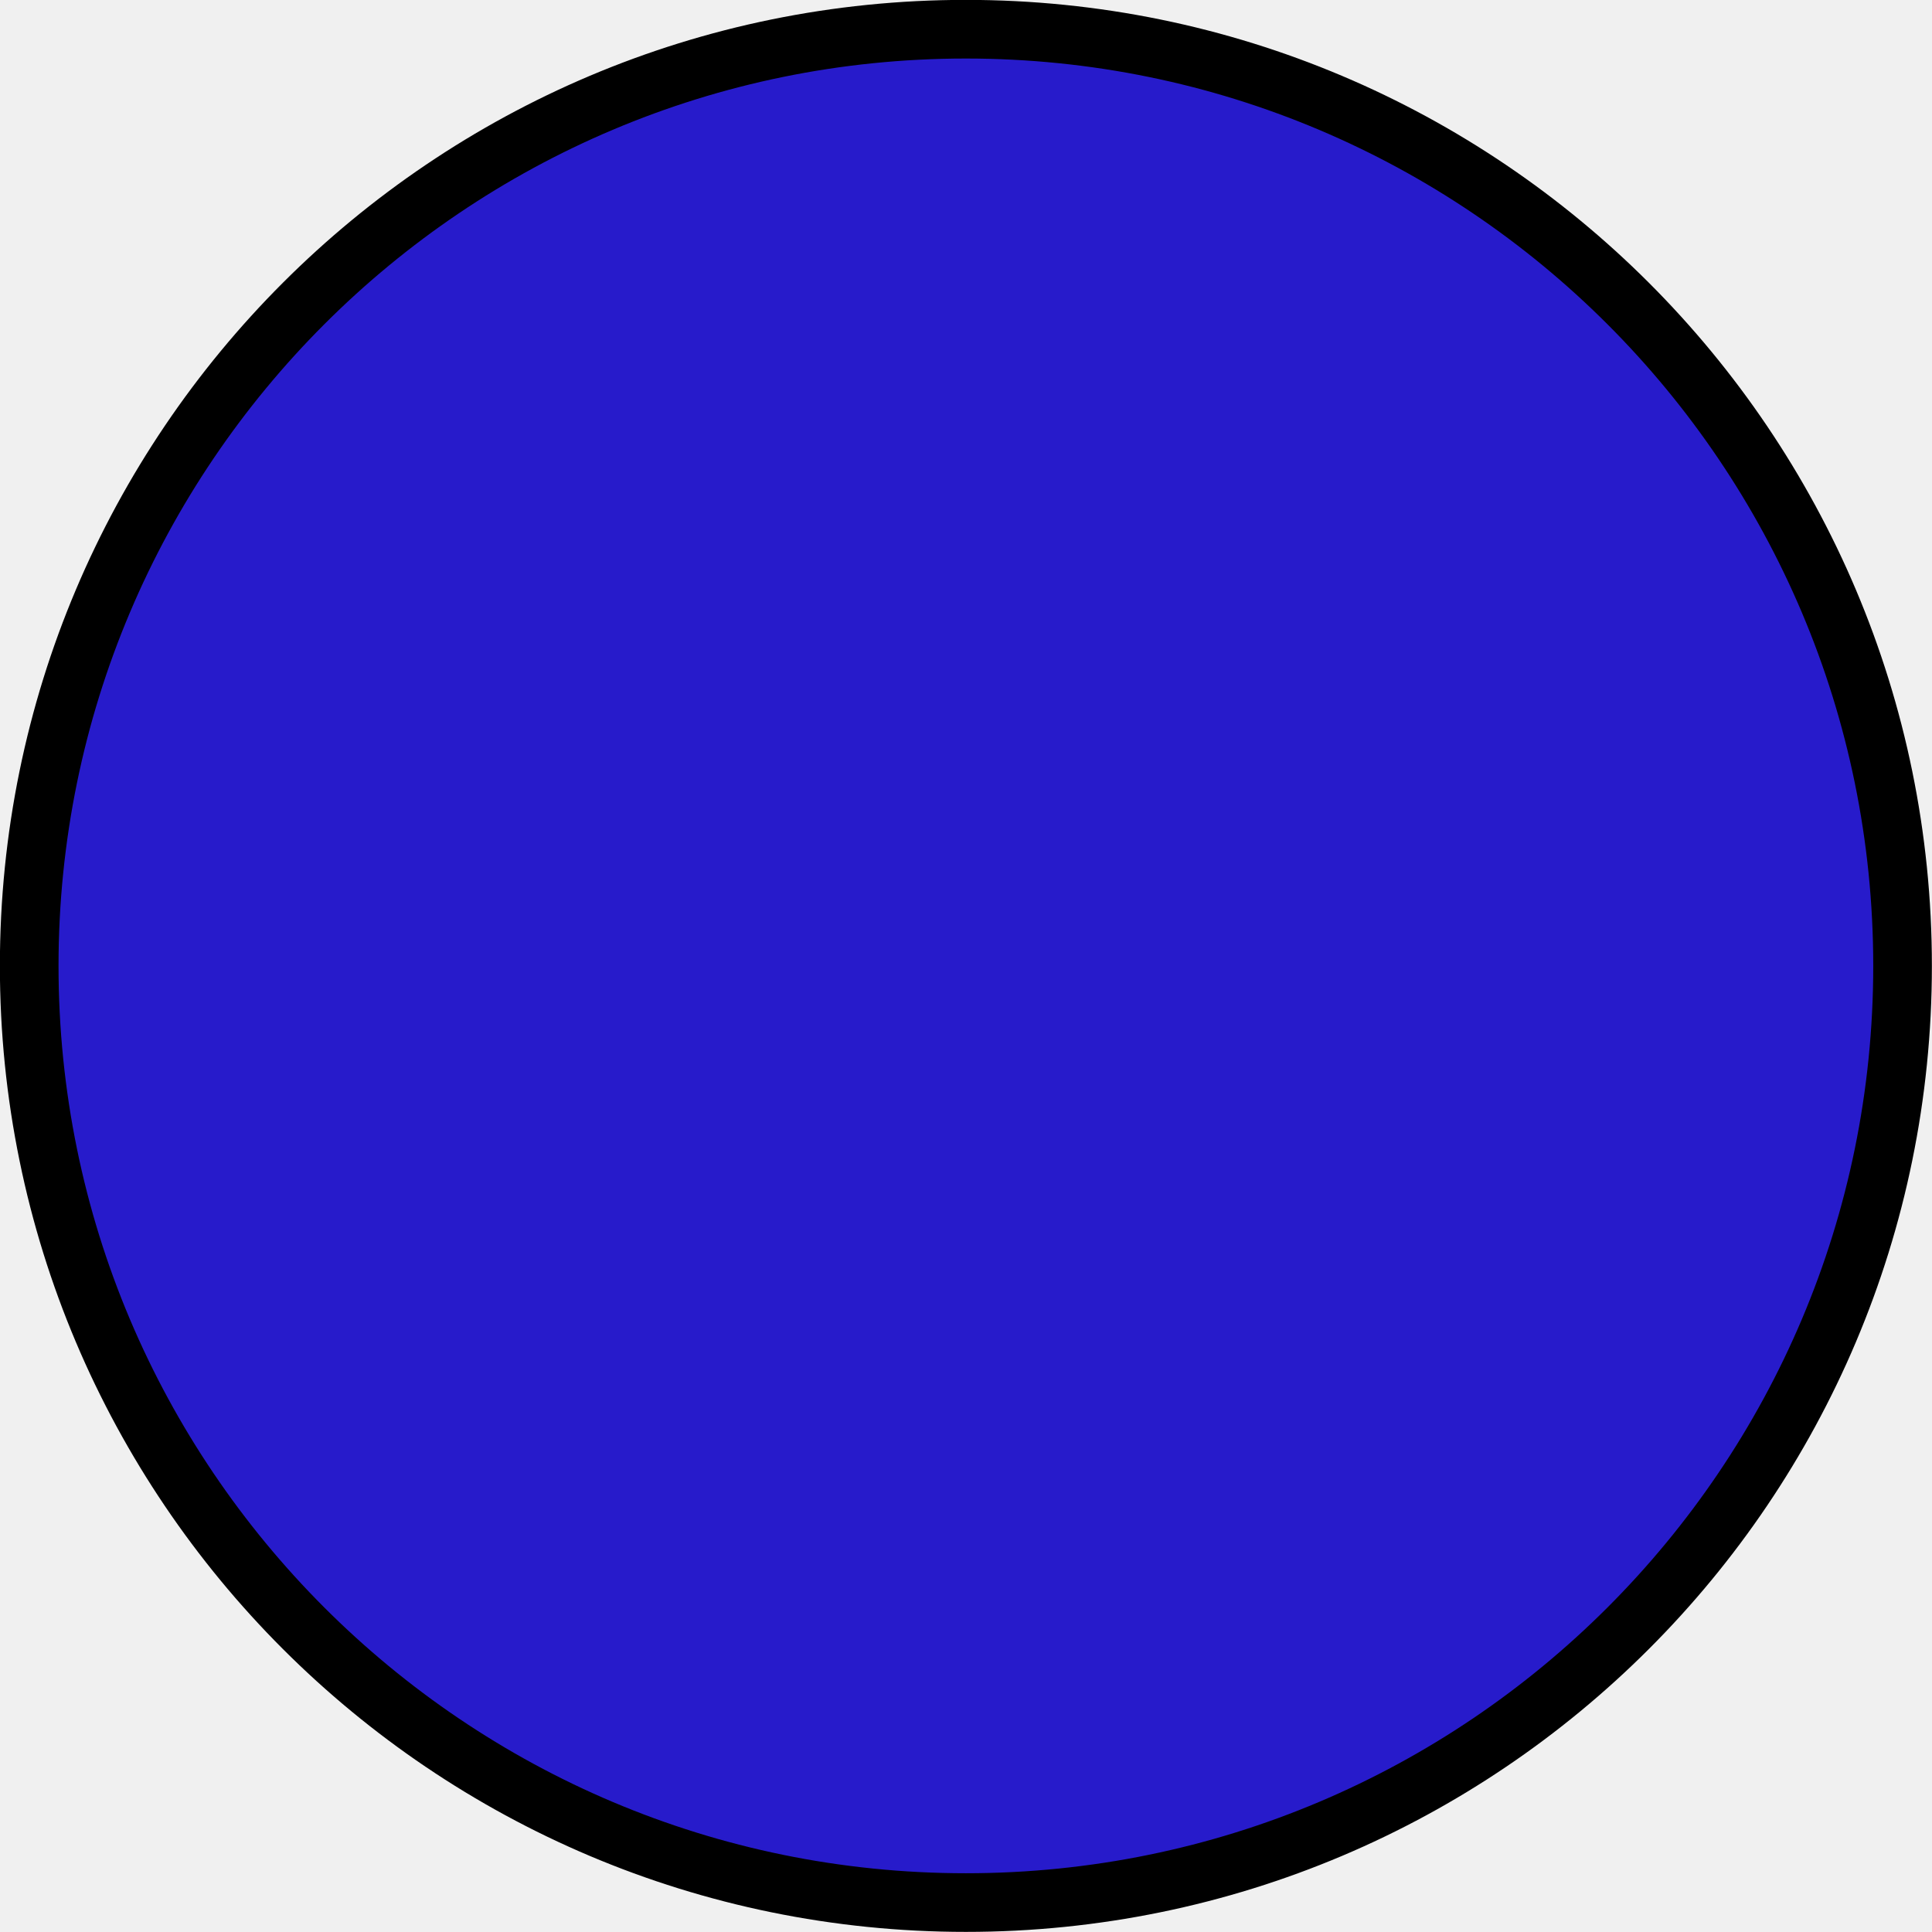
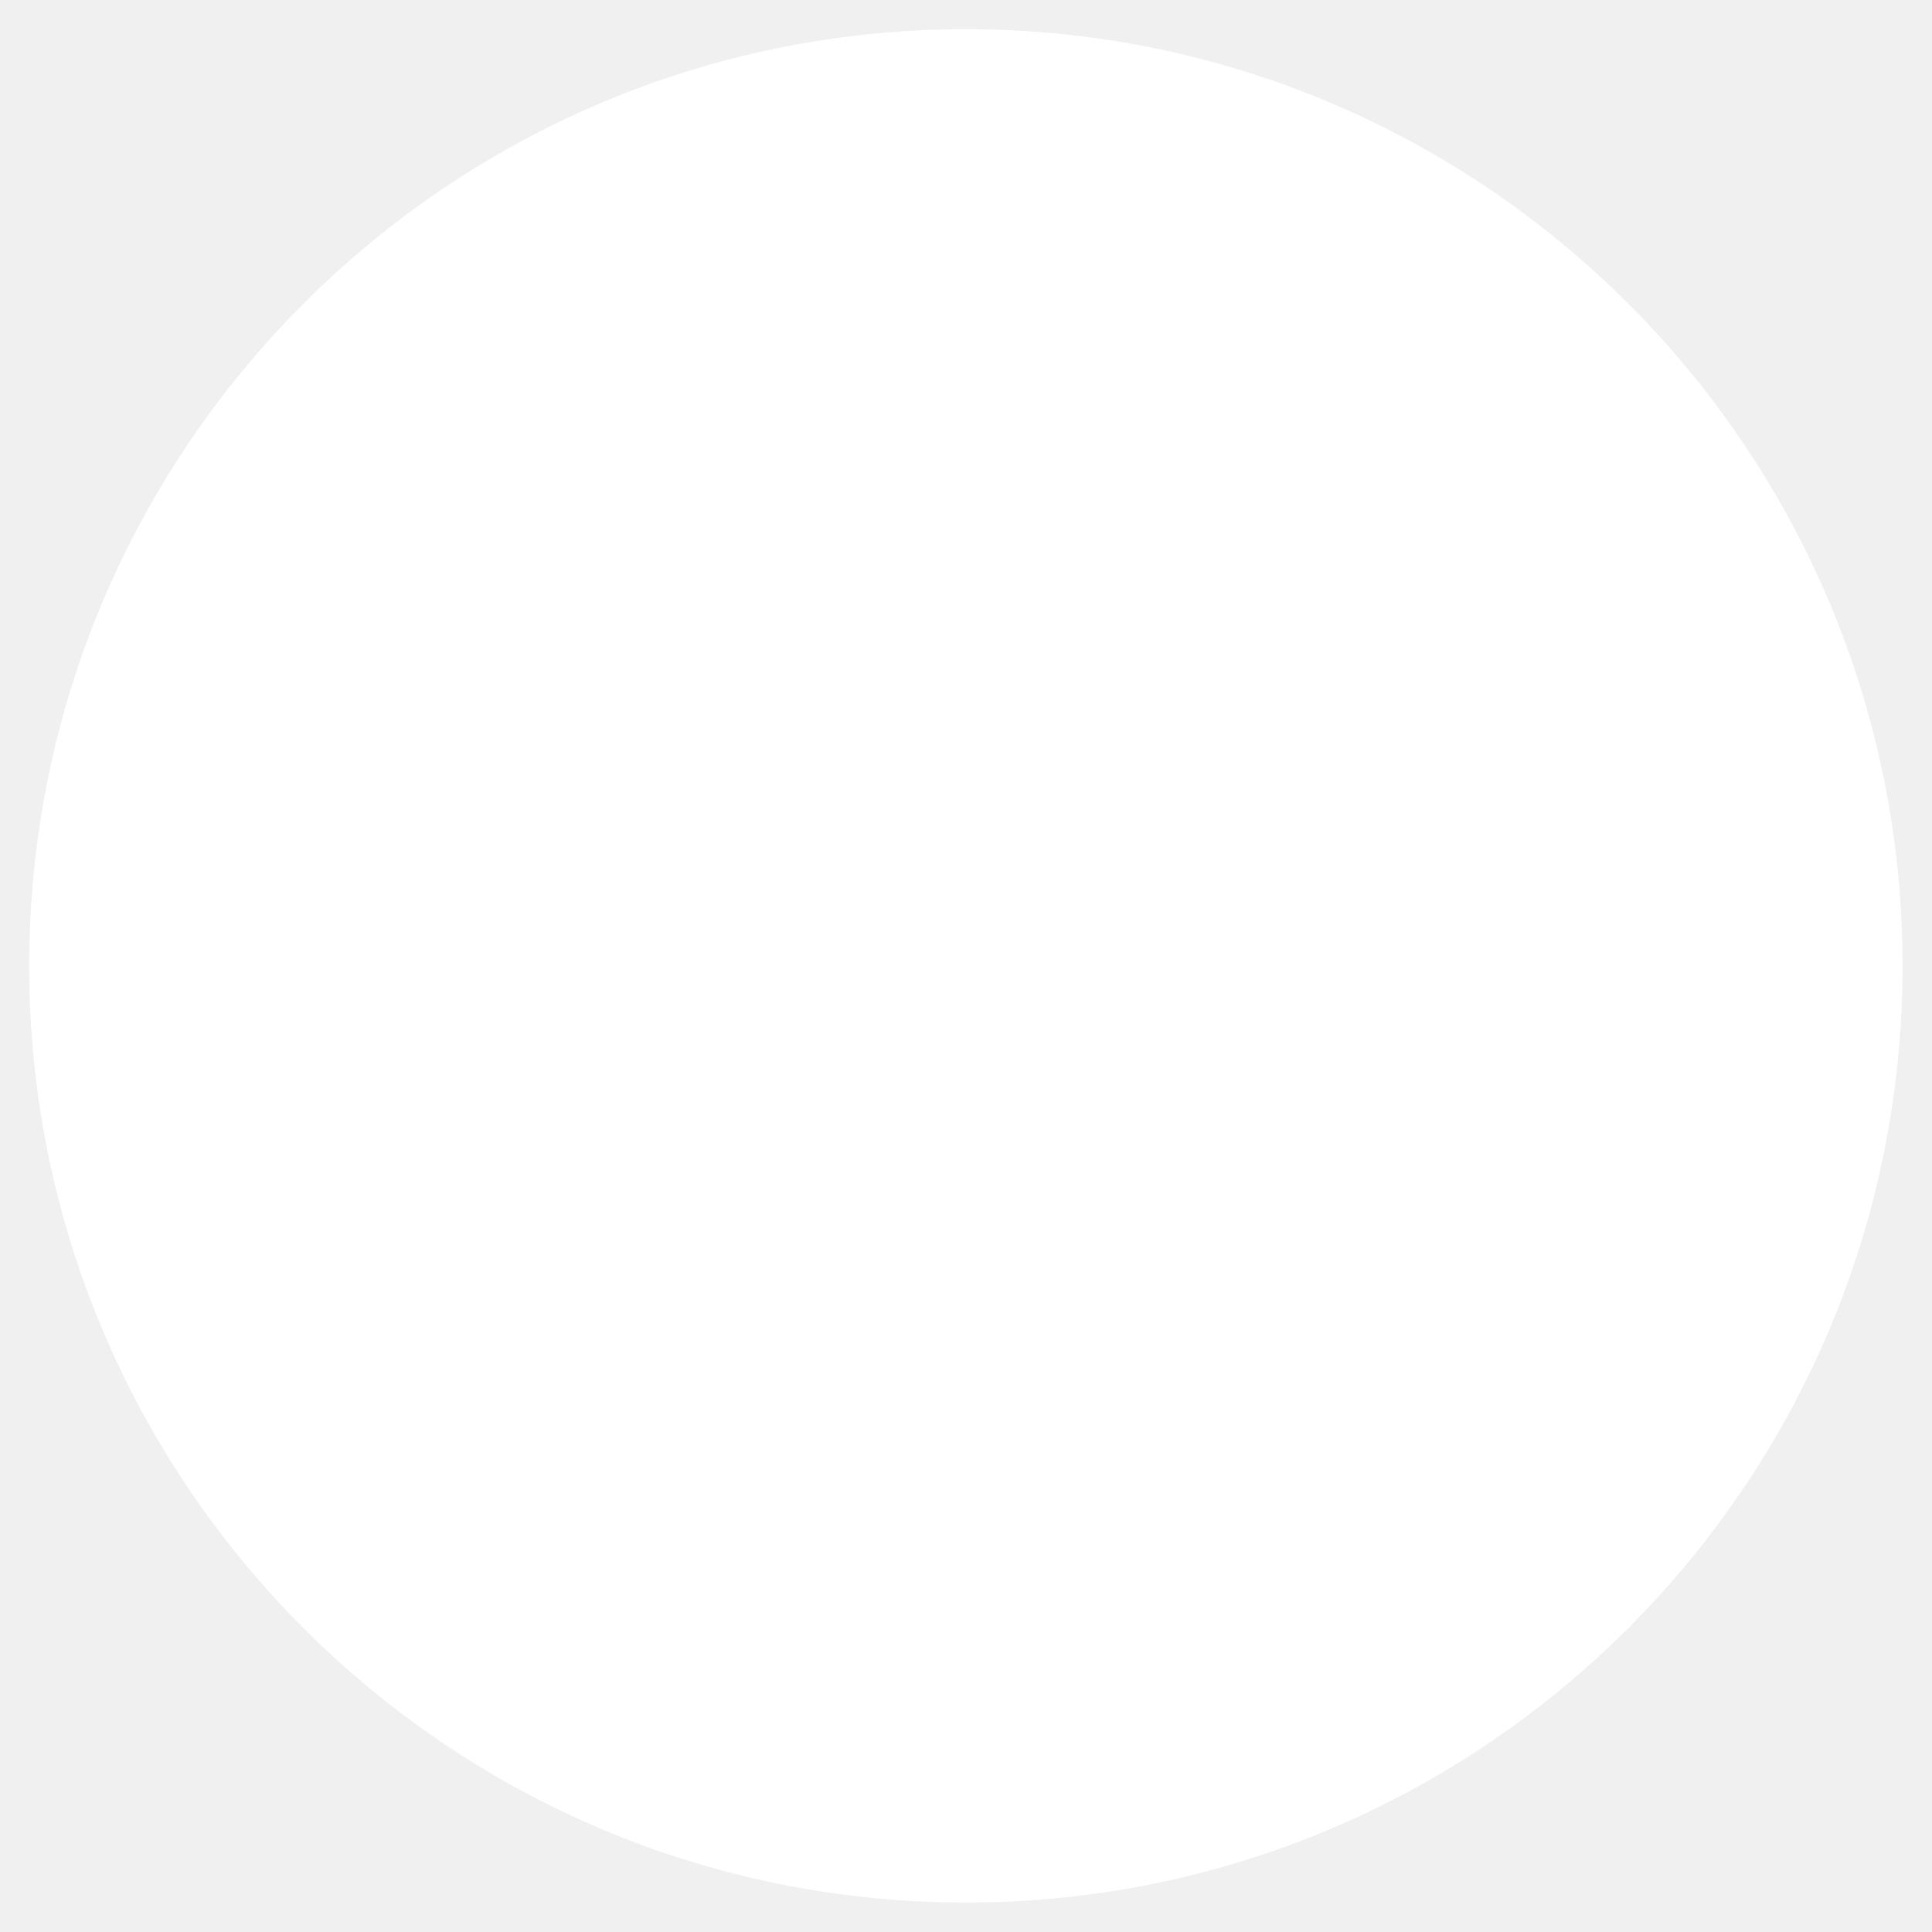
<svg xmlns="http://www.w3.org/2000/svg" width="32" height="32" viewBox="0 0 8.467 8.467" version="1.1" id="svg1">
  <defs id="defs1" />
  <g id="layer1">
-     <circle style="fill:#271bcb;fill-opacity:1;stroke:#000000;stroke-width:0.257;stroke-dasharray:none;stroke-opacity:1" id="path1" cx="4.233" cy="4.233" r="4.105" />
+     <circle style="fill:#ffffff;fill-opacity:1;stroke:none" id="path1" cx="4.233" cy="4.233" r="4.105" />
  </g>
</svg>
